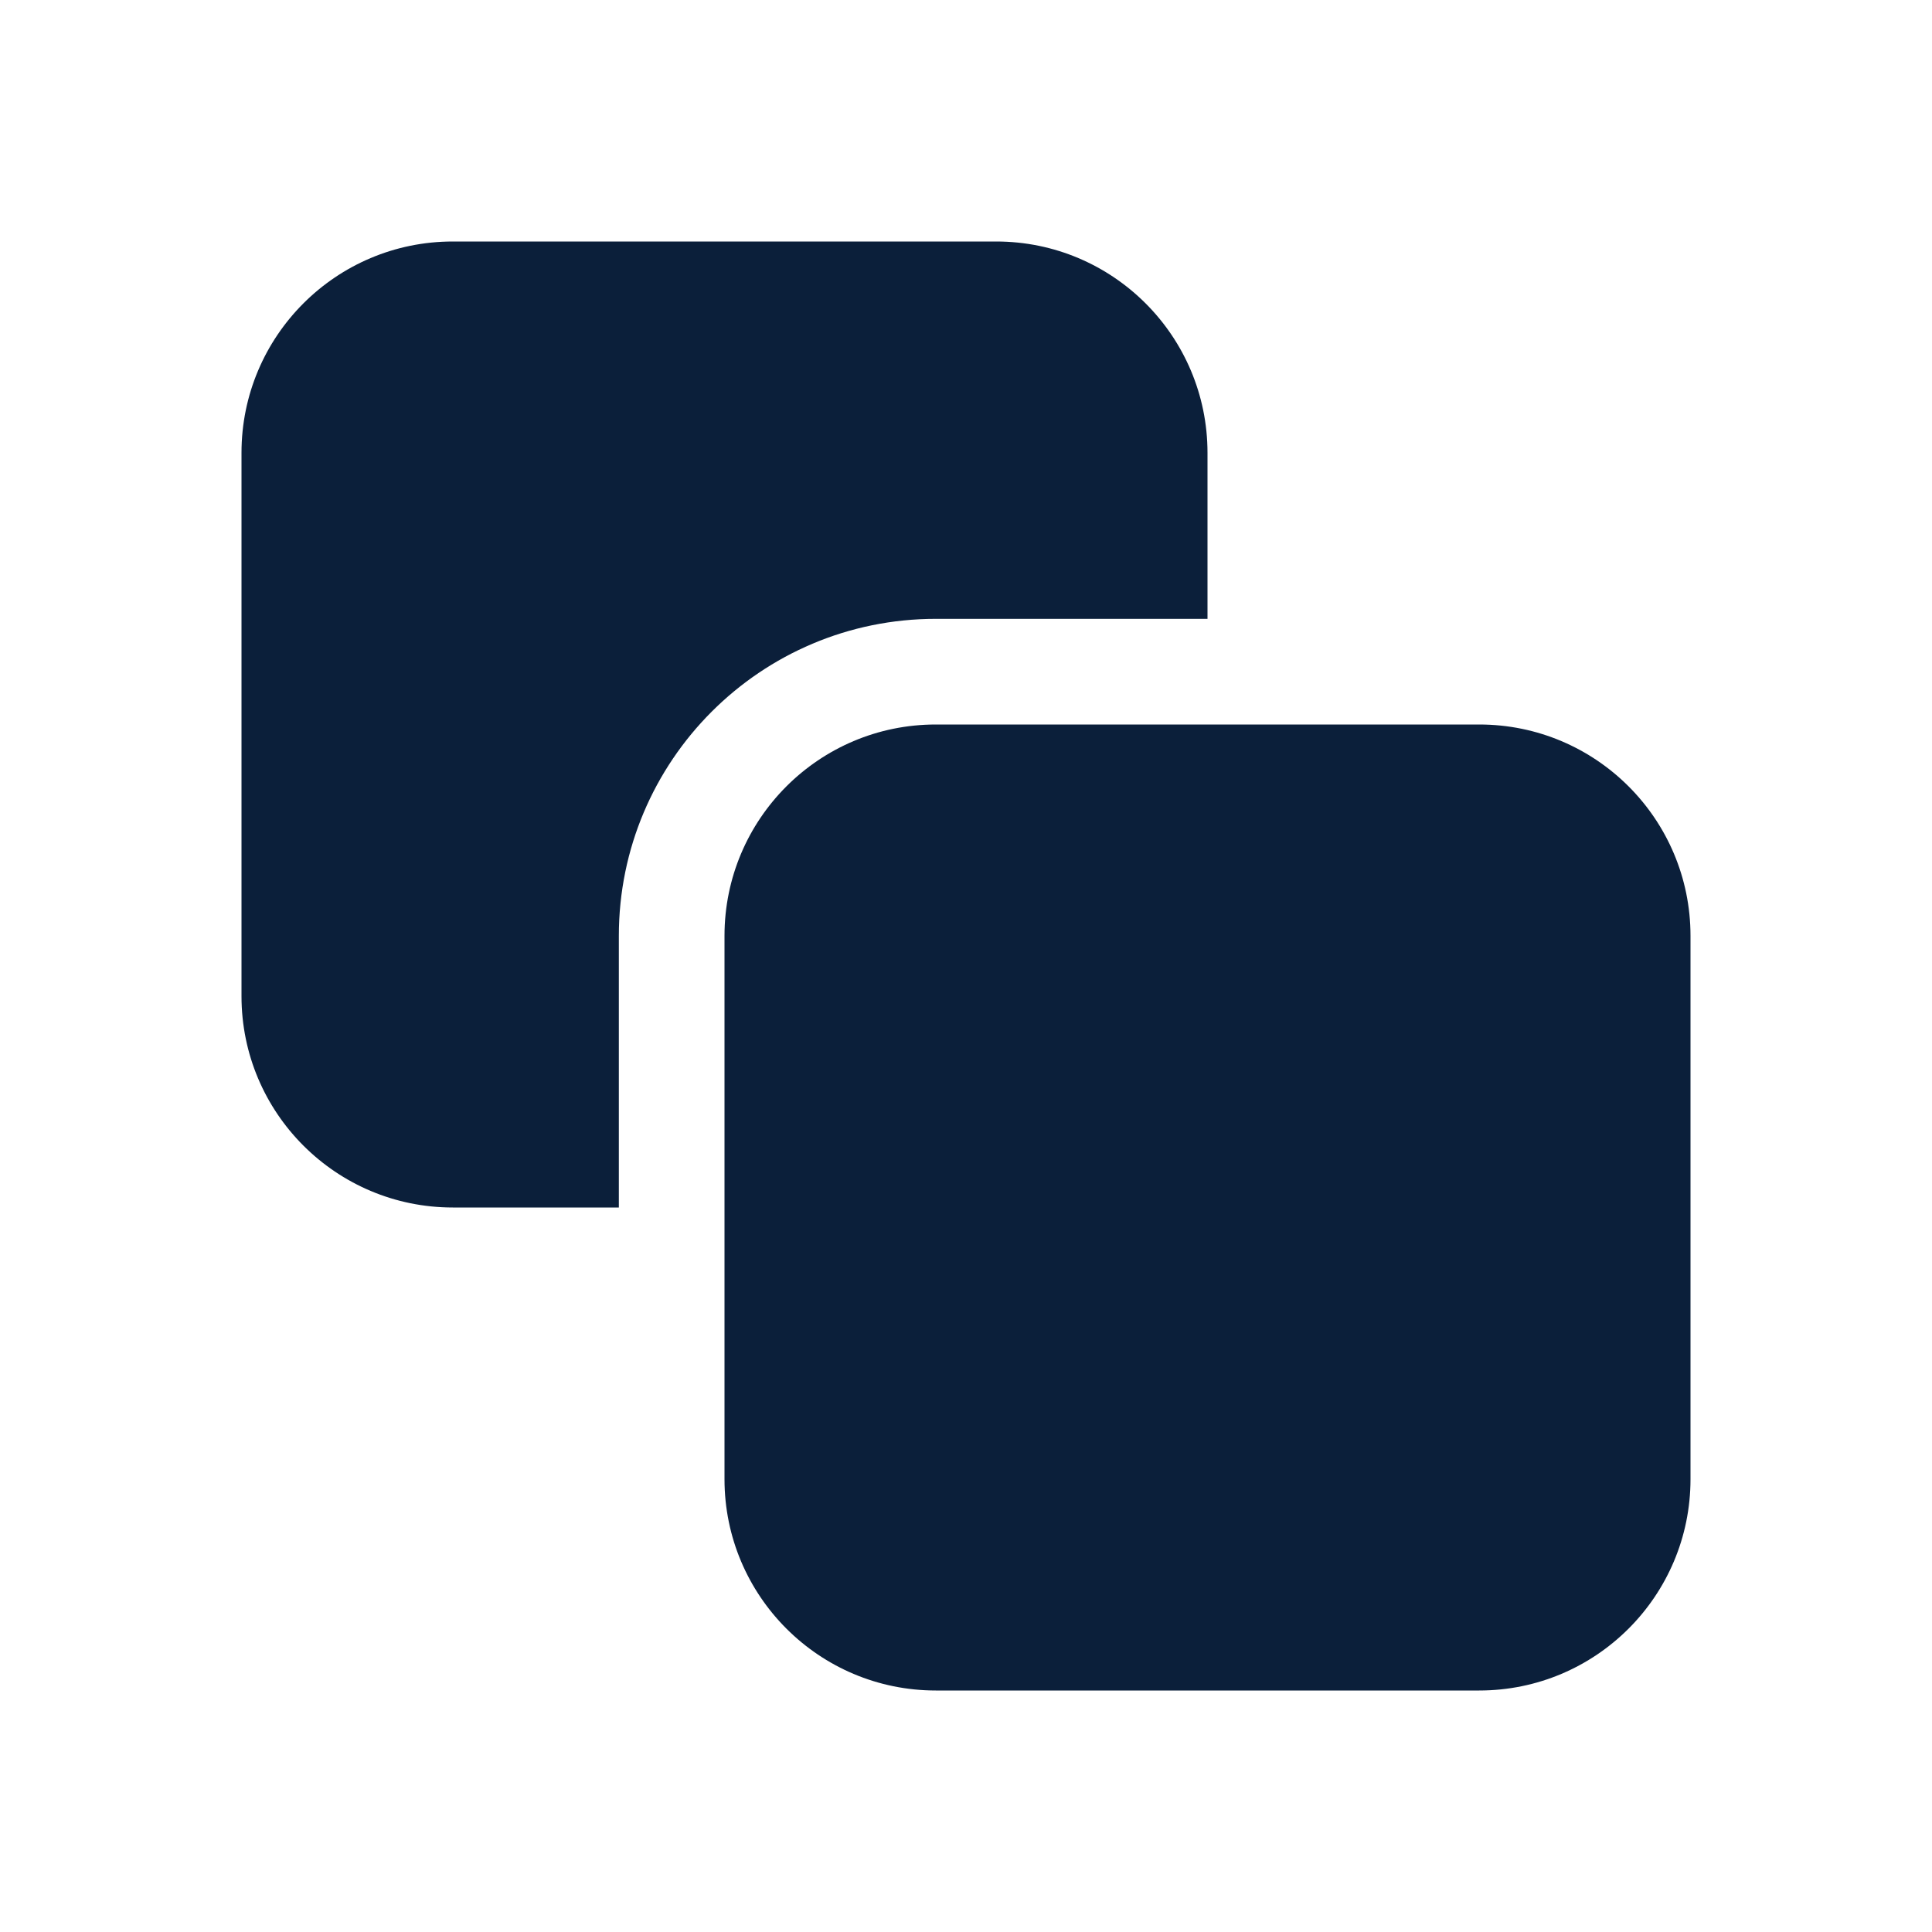
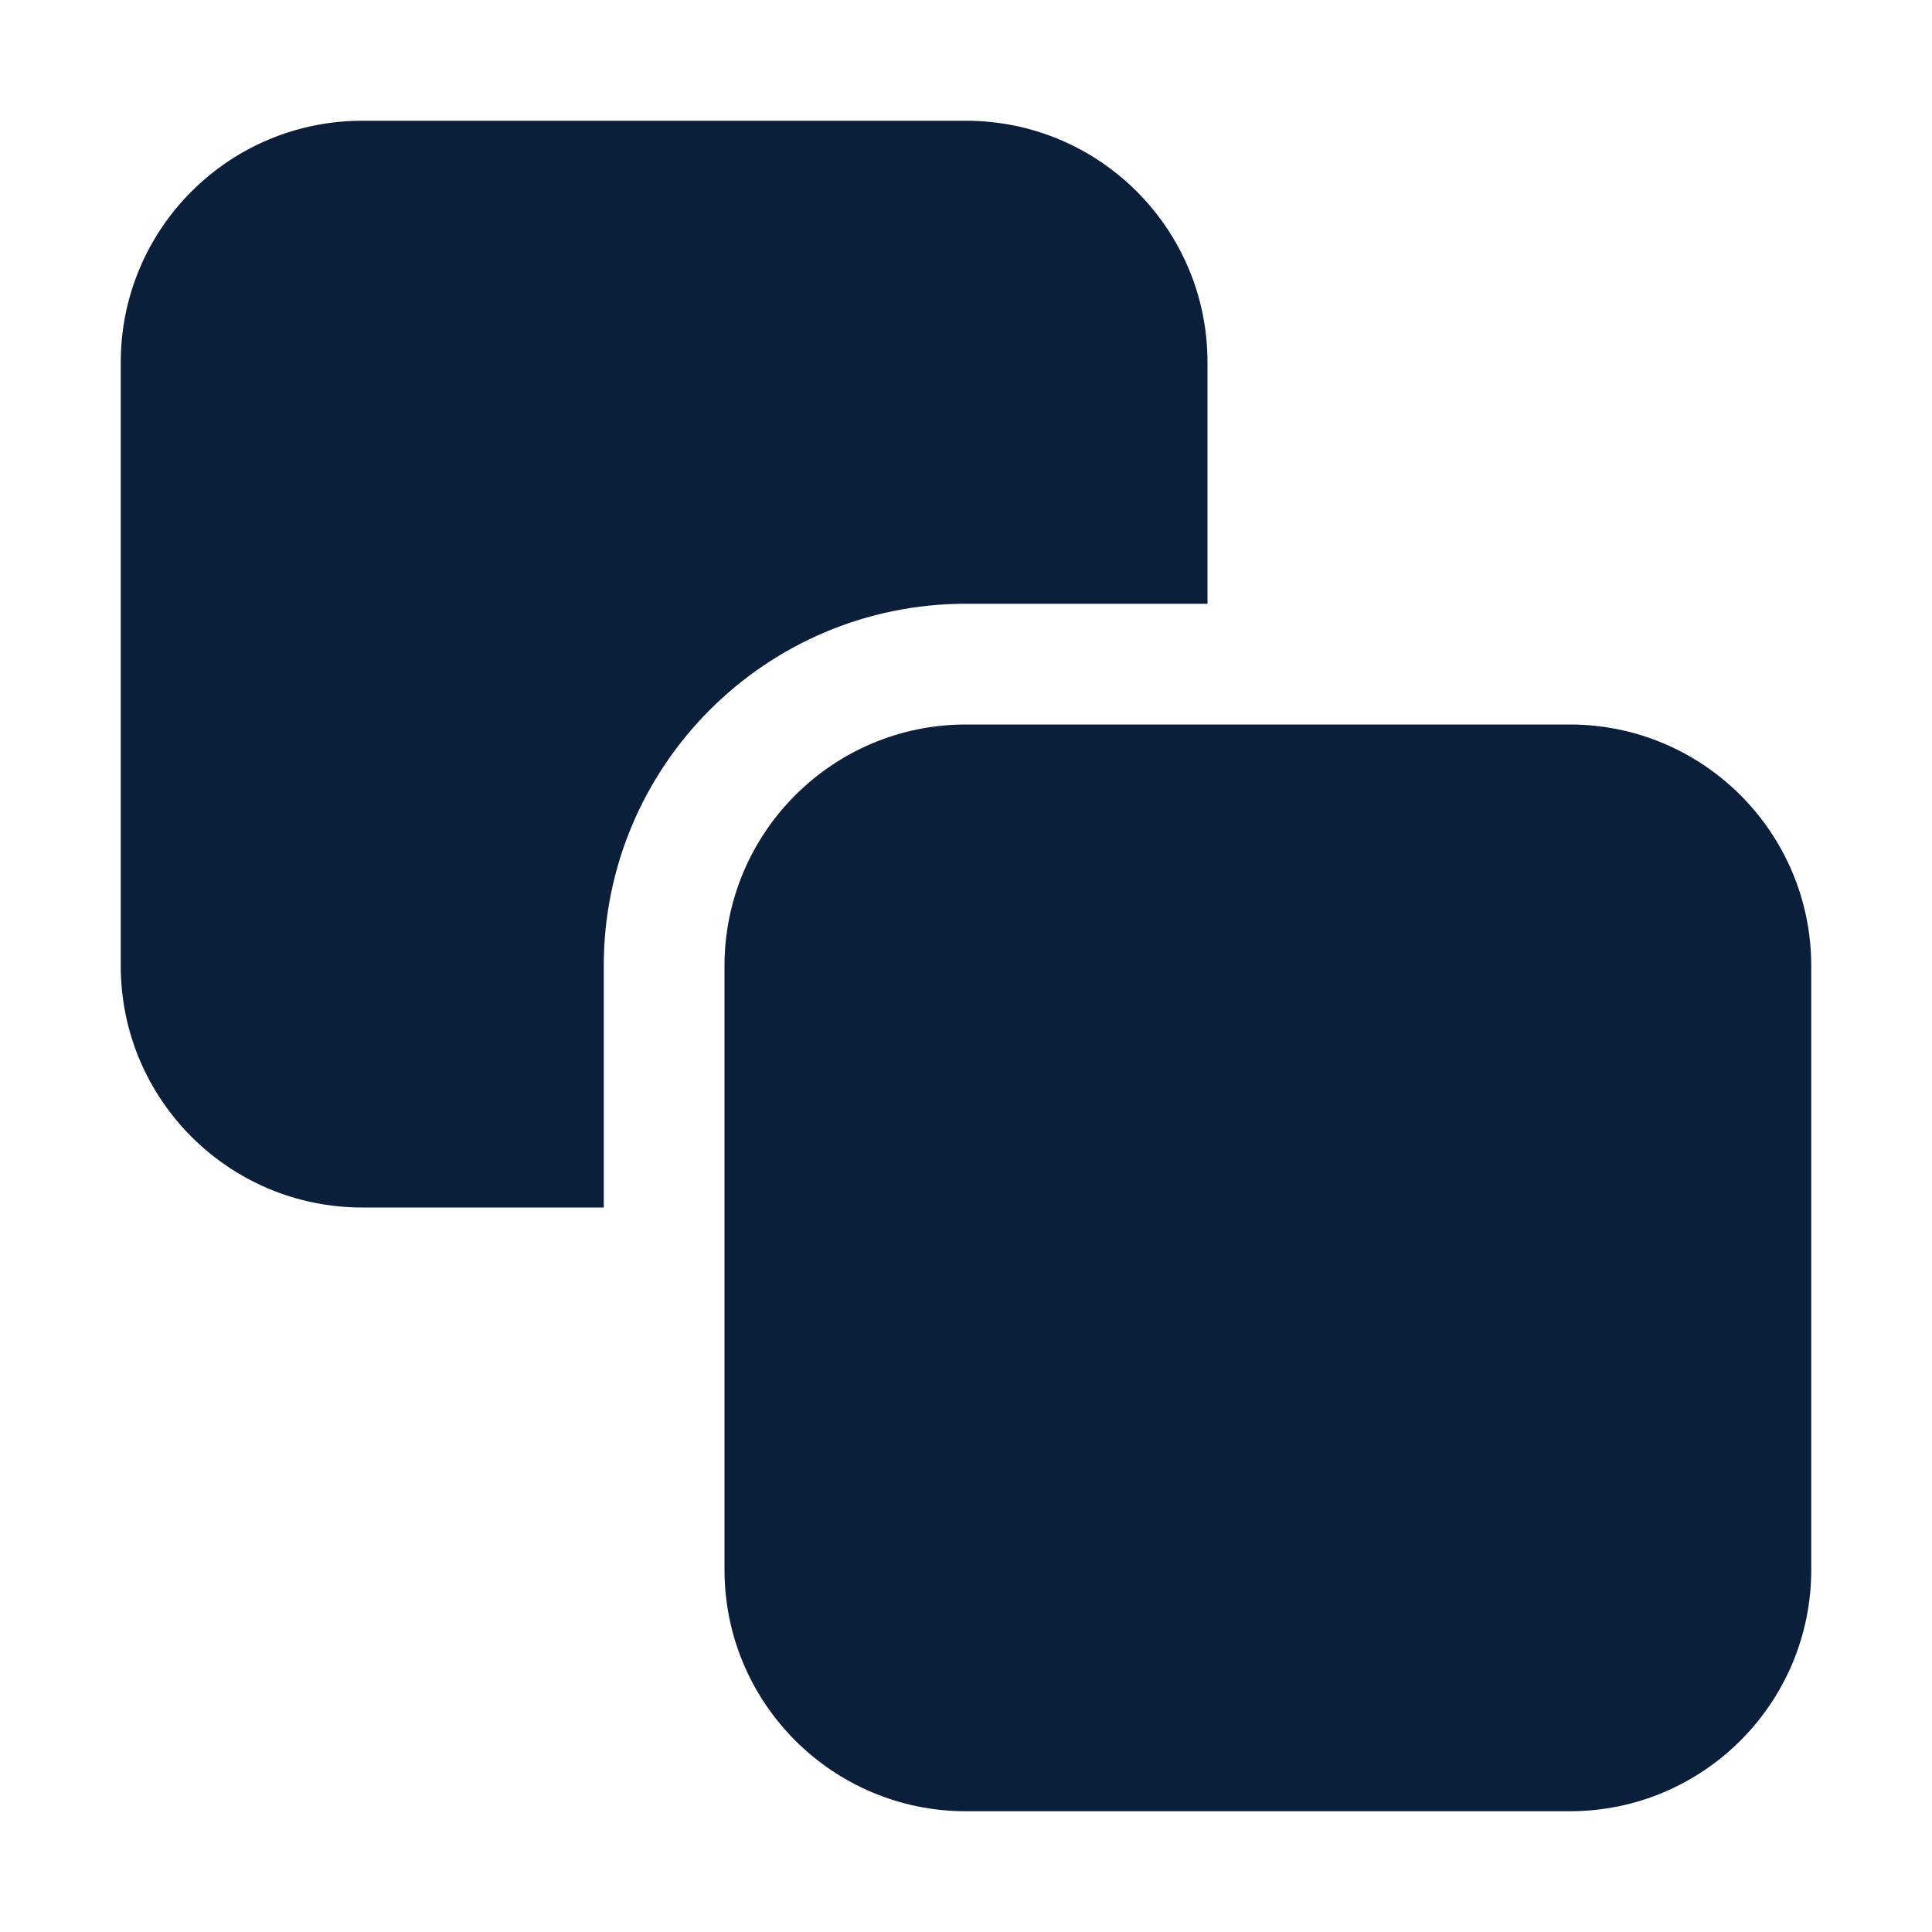
<svg xmlns="http://www.w3.org/2000/svg" viewBox="0 0 64 64">
-   <path d="M15 8h18a7 7 0 0 1 7 7v5.5h-9a10.5 10.5 0 0 0-10.5 10.5v9H15a7 7 0 0 1-7-7V15a7 7 0 0 1 7-7z M31 24h18a7 7 0 0 1 7 7v18a7 7 0 0 1-7 7H31a7 7 0 0 1-7-7V31a7 7 0 0 1 7-7z" fill="#0B1F3A" />
+   <path d="M12 4h20a8 8 0 0 1 8 8v8h-8a12 12 0 0 0-12 12v8H12a8 8 0 0 1-8-8V12a8 8 0 0 1 8-8z M32 24h20a8 8 0 0 1 8 8v20a8 8 0 0 1-8 8H32a8 8 0 0 1-8-8V32a8 8 0 0 1 8-8z" fill="#0B1F3A" />
</svg>
